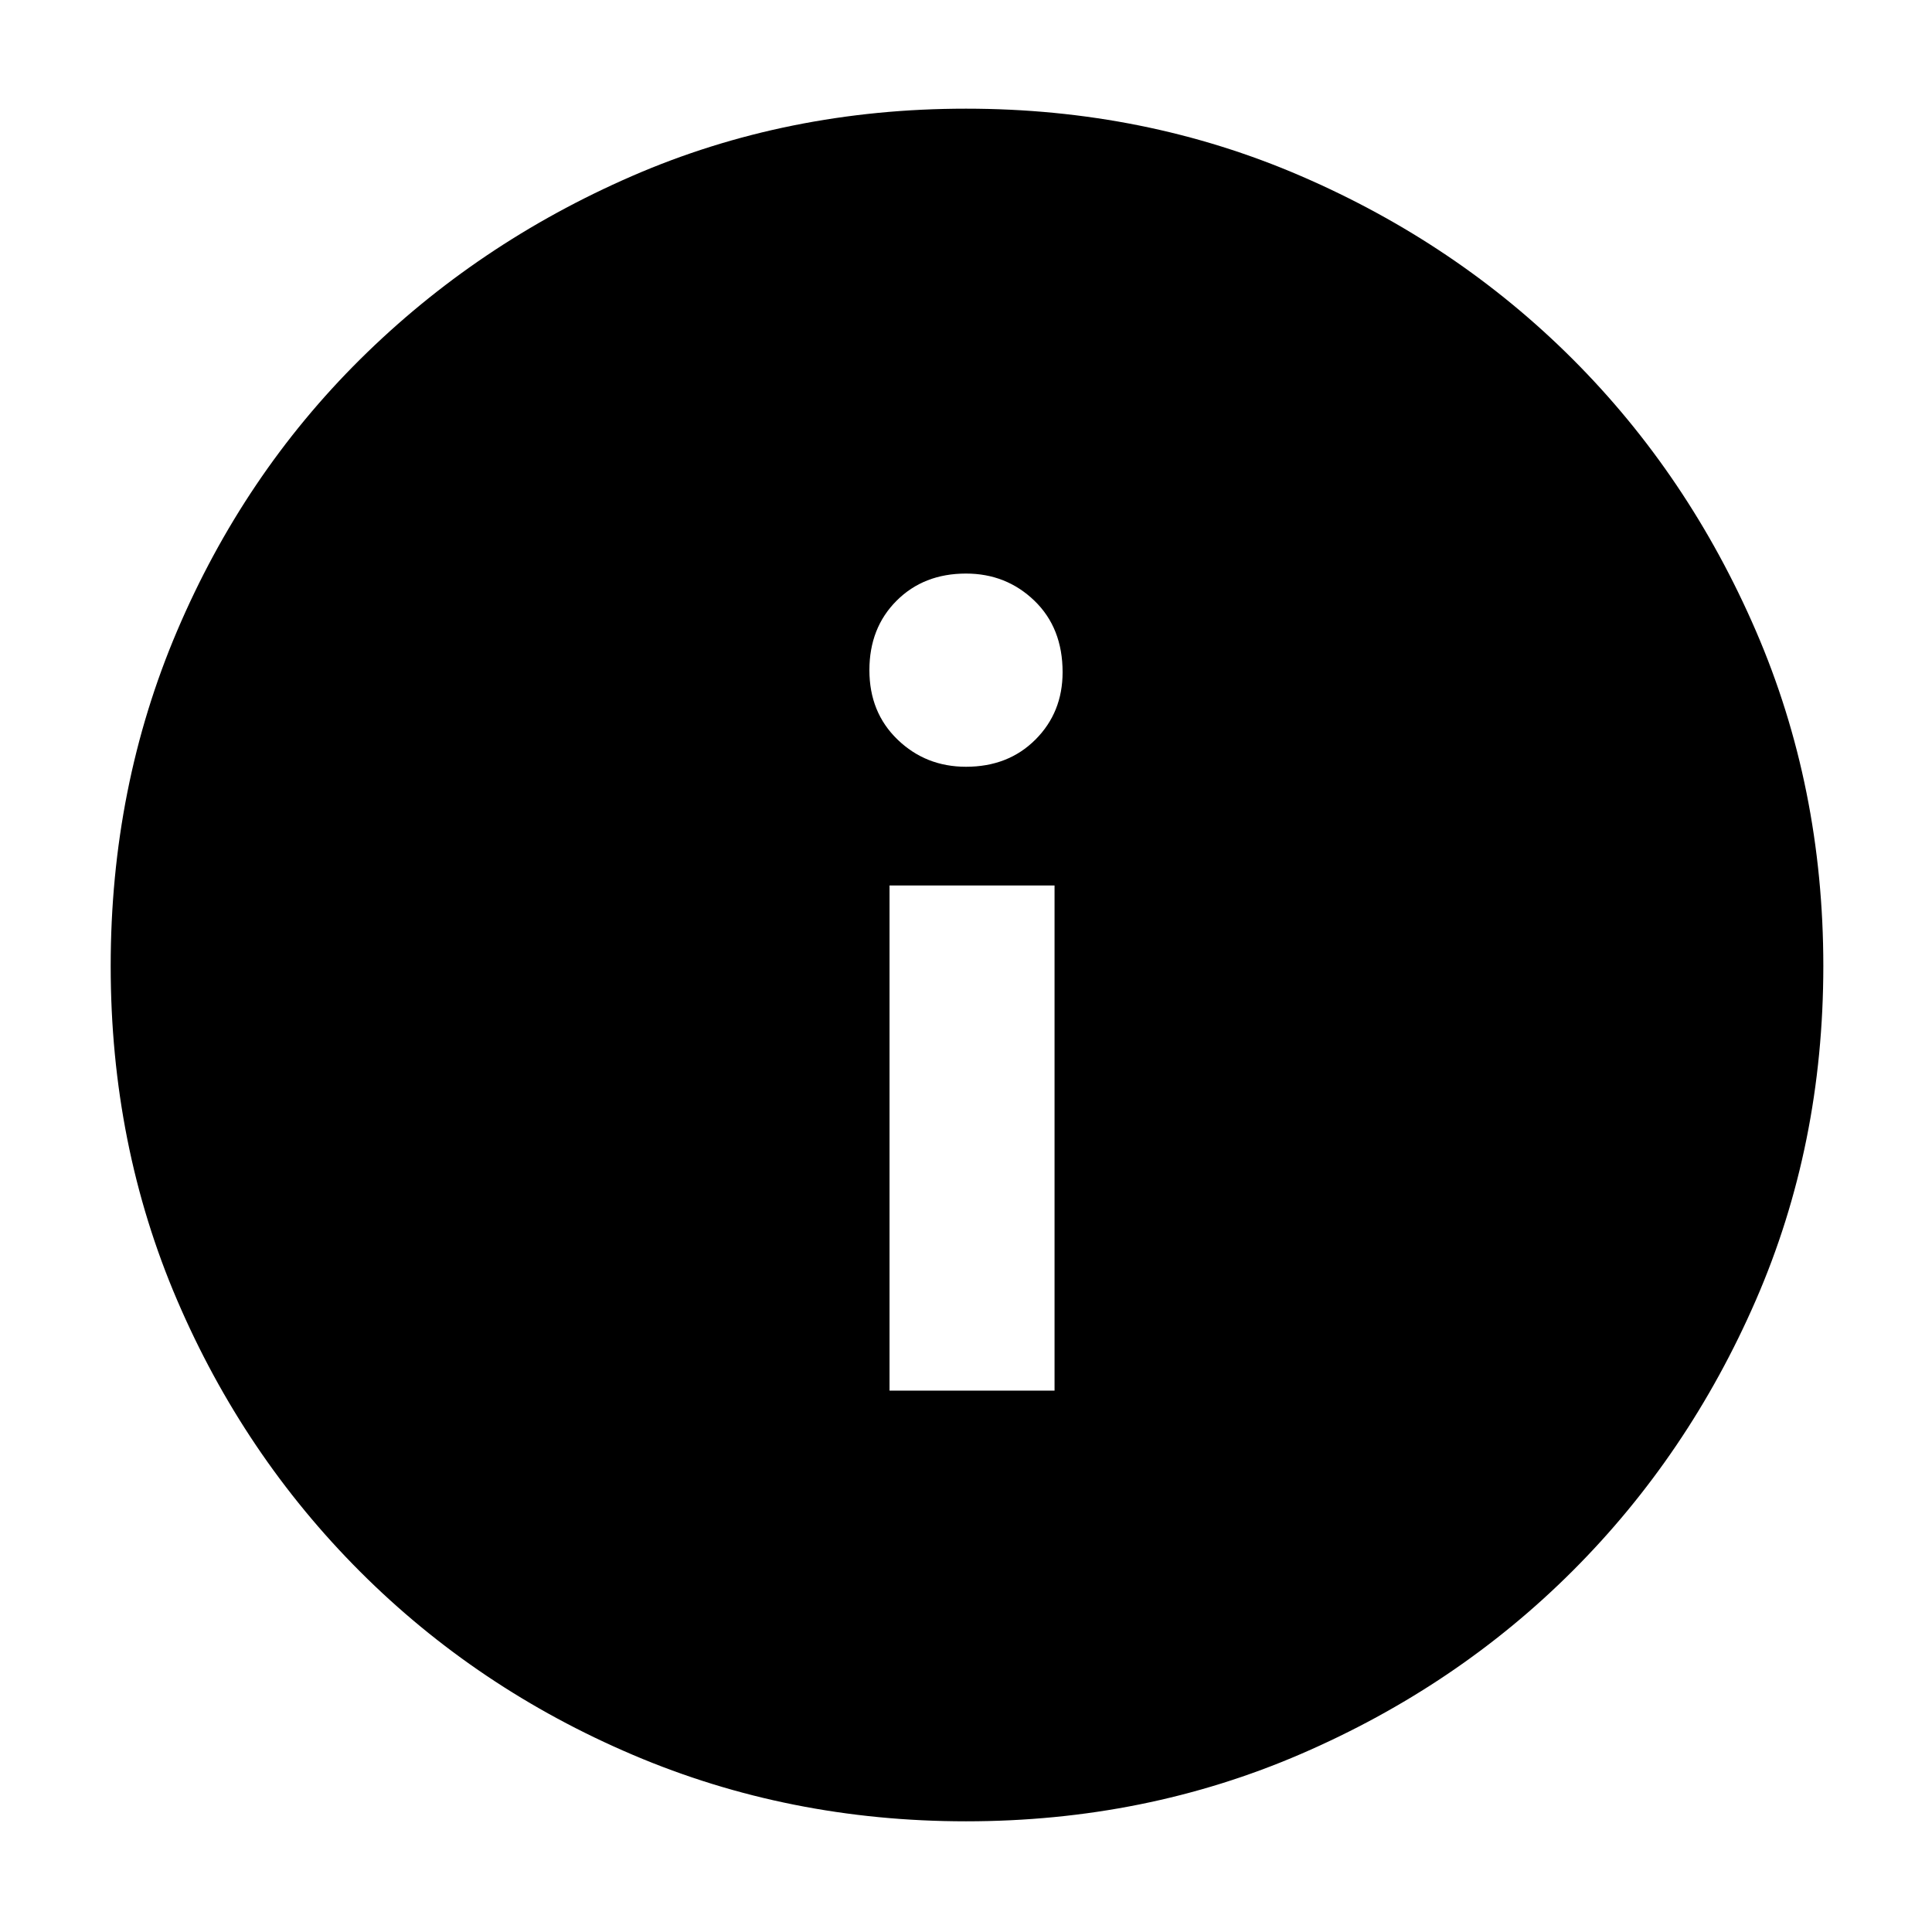
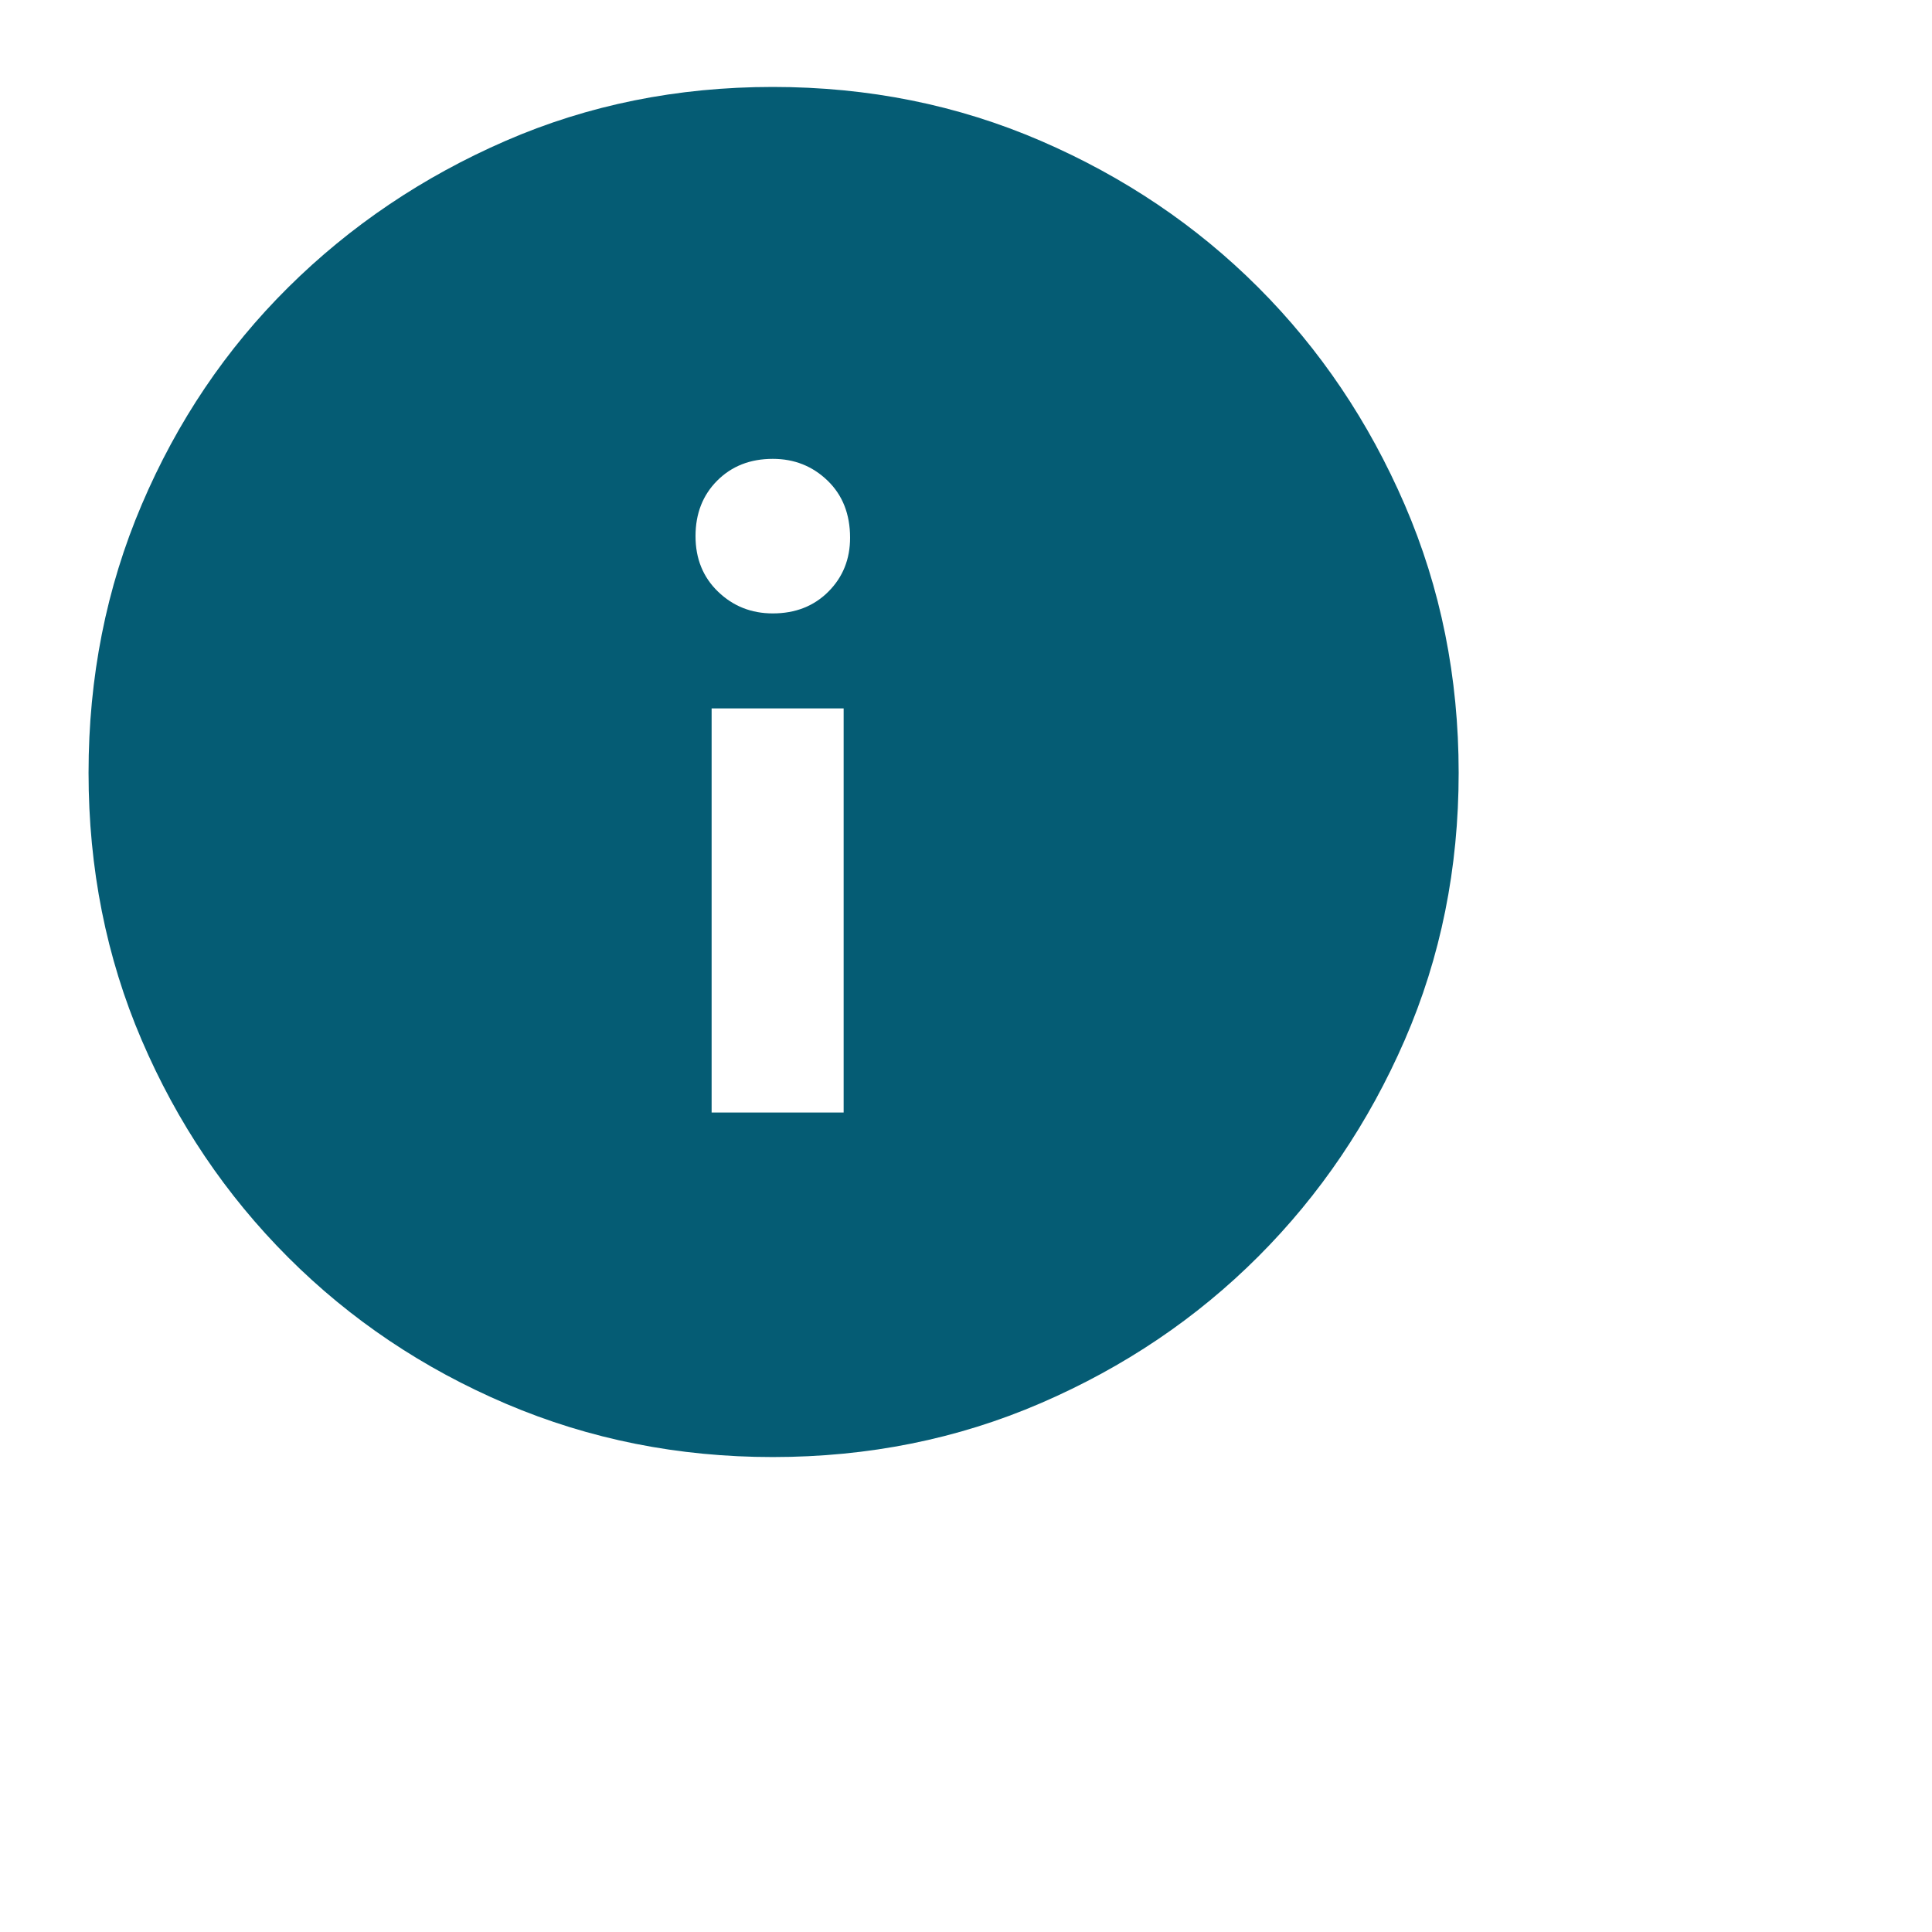
- <svg xmlns="http://www.w3.org/2000/svg" height="48" width="48">
+ <svg xmlns="http://www.w3.org/2000/svg" fill="#055C74" height="60" width="60">
  <path d="M22.1 34.55h4.1V22h-4.1Zm1.9-15.5q1.05 0 1.725-.675T26.4 16.7q0-1.1-.7-1.775-.7-.675-1.7-.675-1.05 0-1.725.675T21.6 16.65q0 1.05.7 1.725t1.7.675Zm0 26.2q-4.4 0-8.275-1.65T8.95 39.05q-2.9-2.9-4.55-6.75T2.75 24q0-4.45 1.65-8.325 1.65-3.875 4.55-6.75t6.75-4.55Q19.55 2.7 24 2.7q4.45 0 8.325 1.675 3.875 1.675 6.75 4.55t4.55 6.75Q45.3 19.55 45.3 24q0 4.45-1.675 8.3-1.675 3.85-4.55 6.725-2.875 2.875-6.75 4.55Q28.45 45.25 24 45.25Z" />
</svg>
